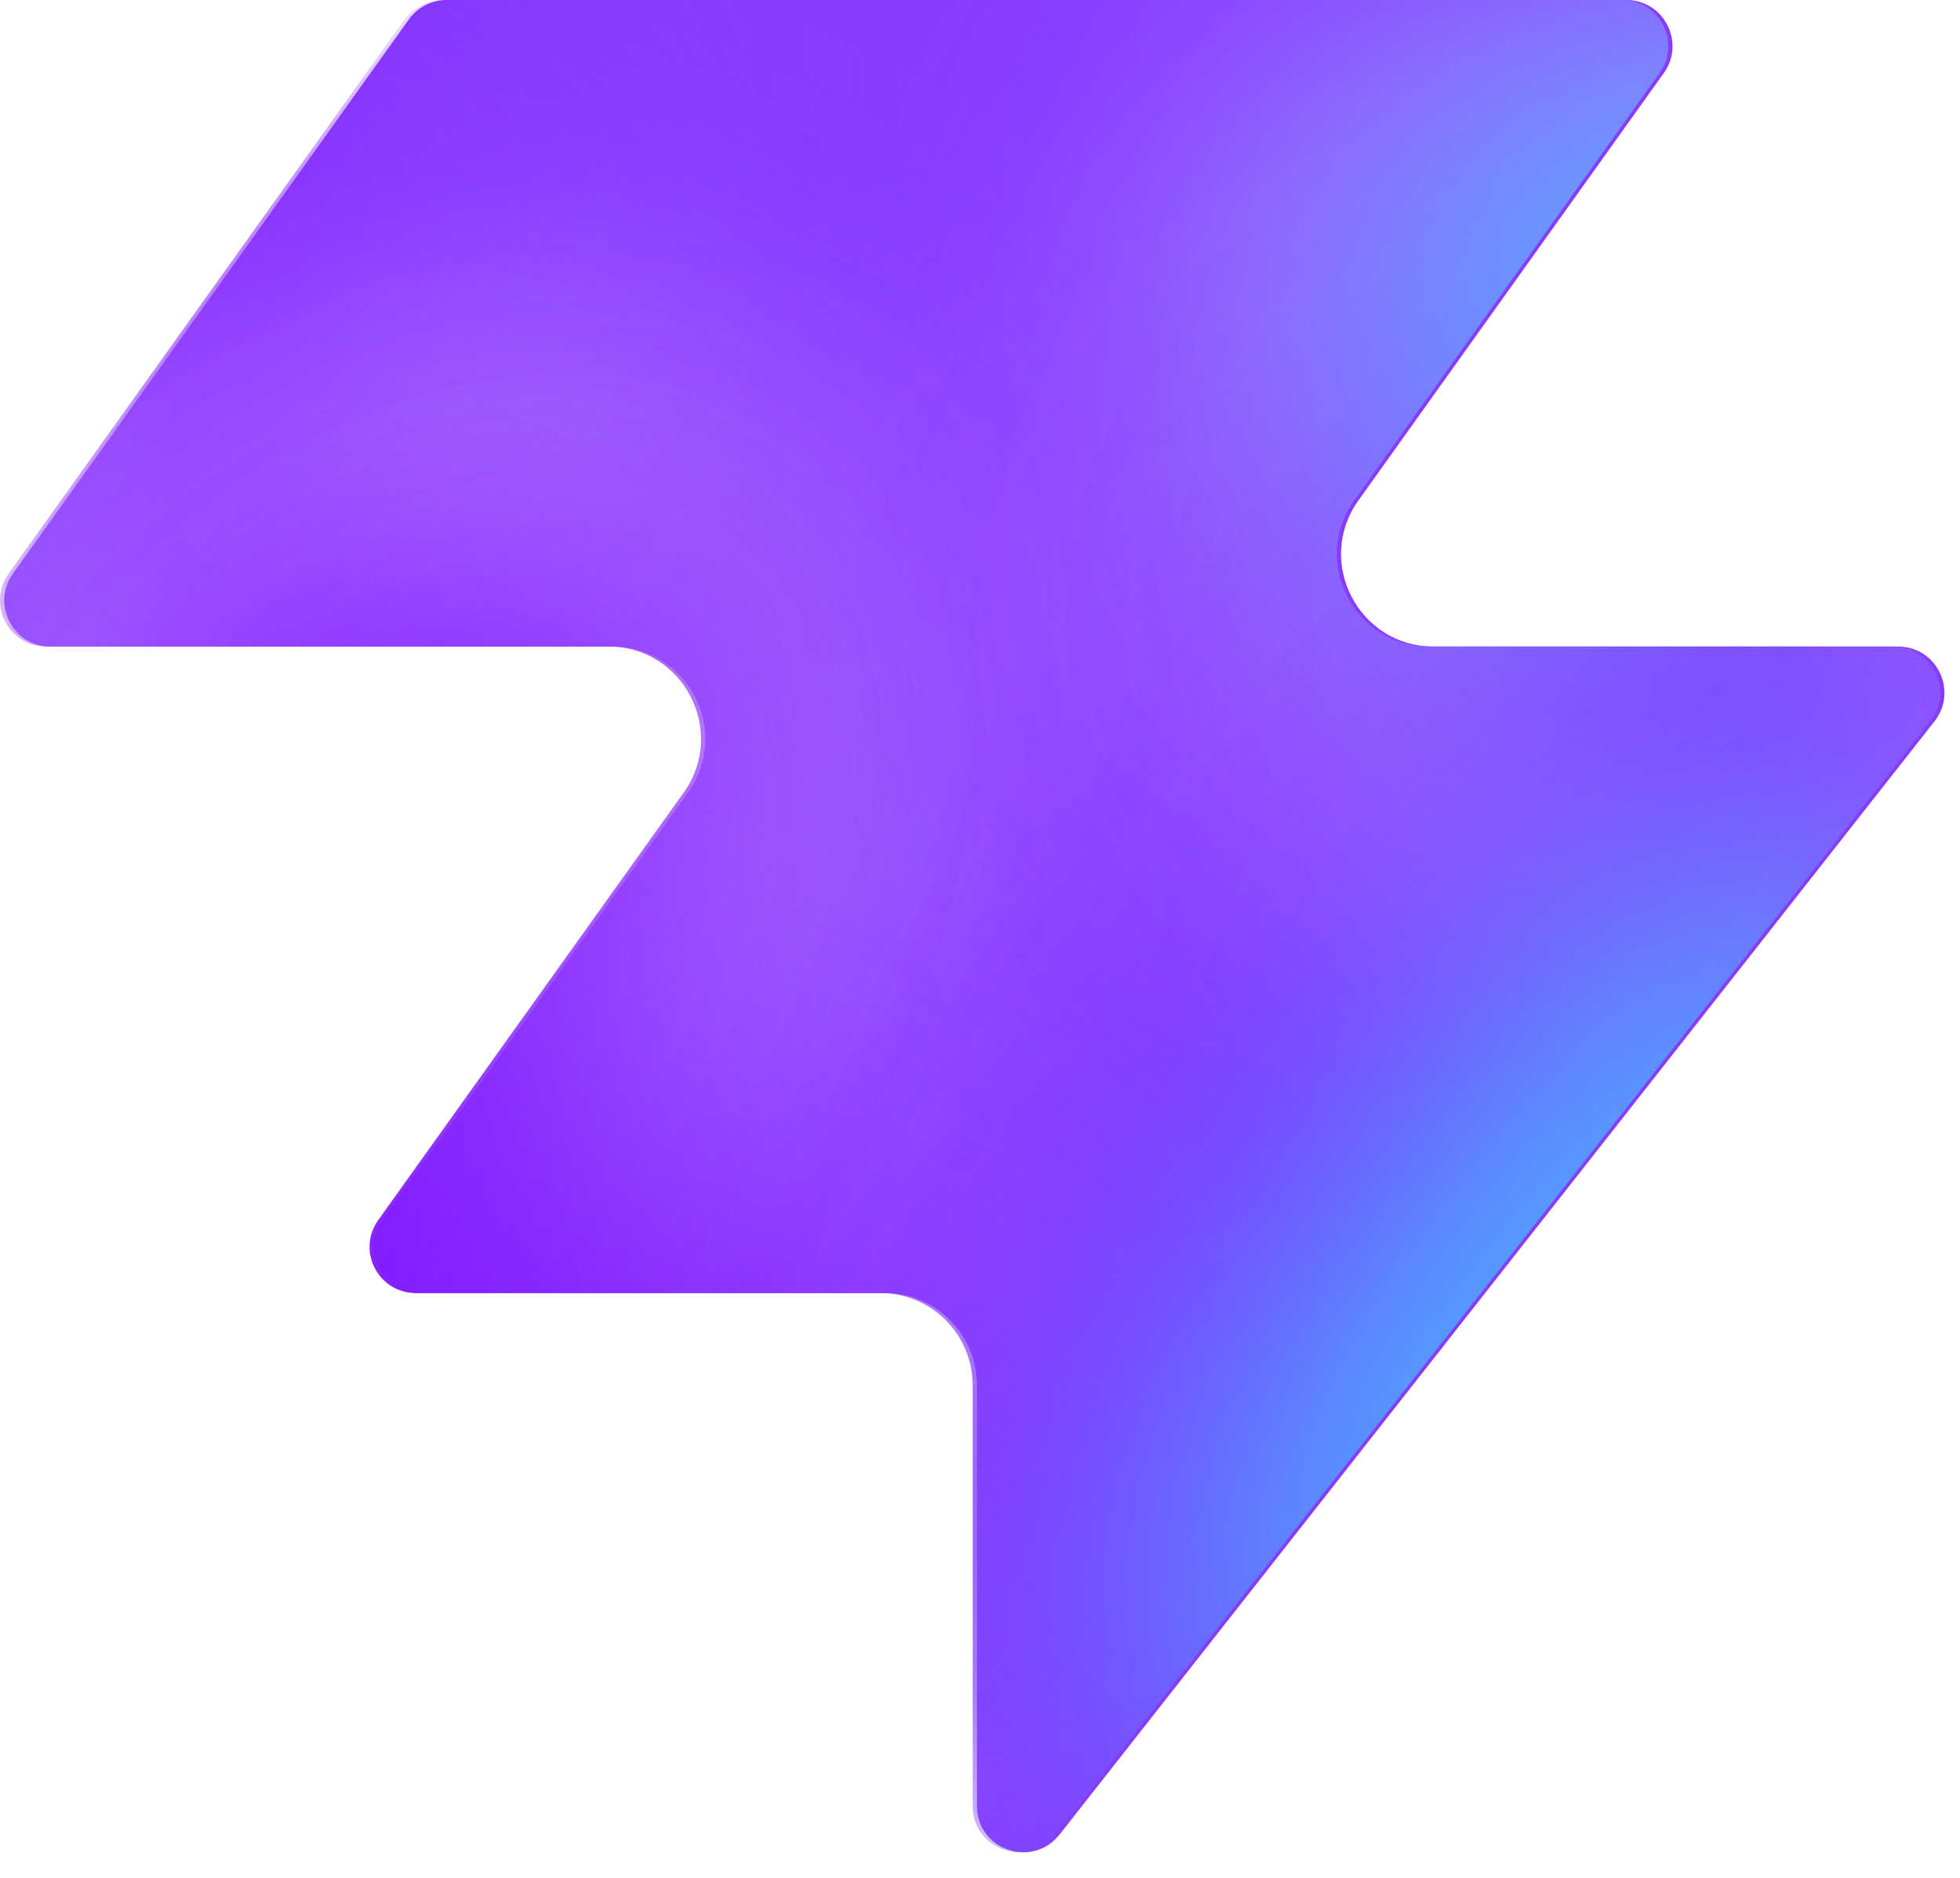
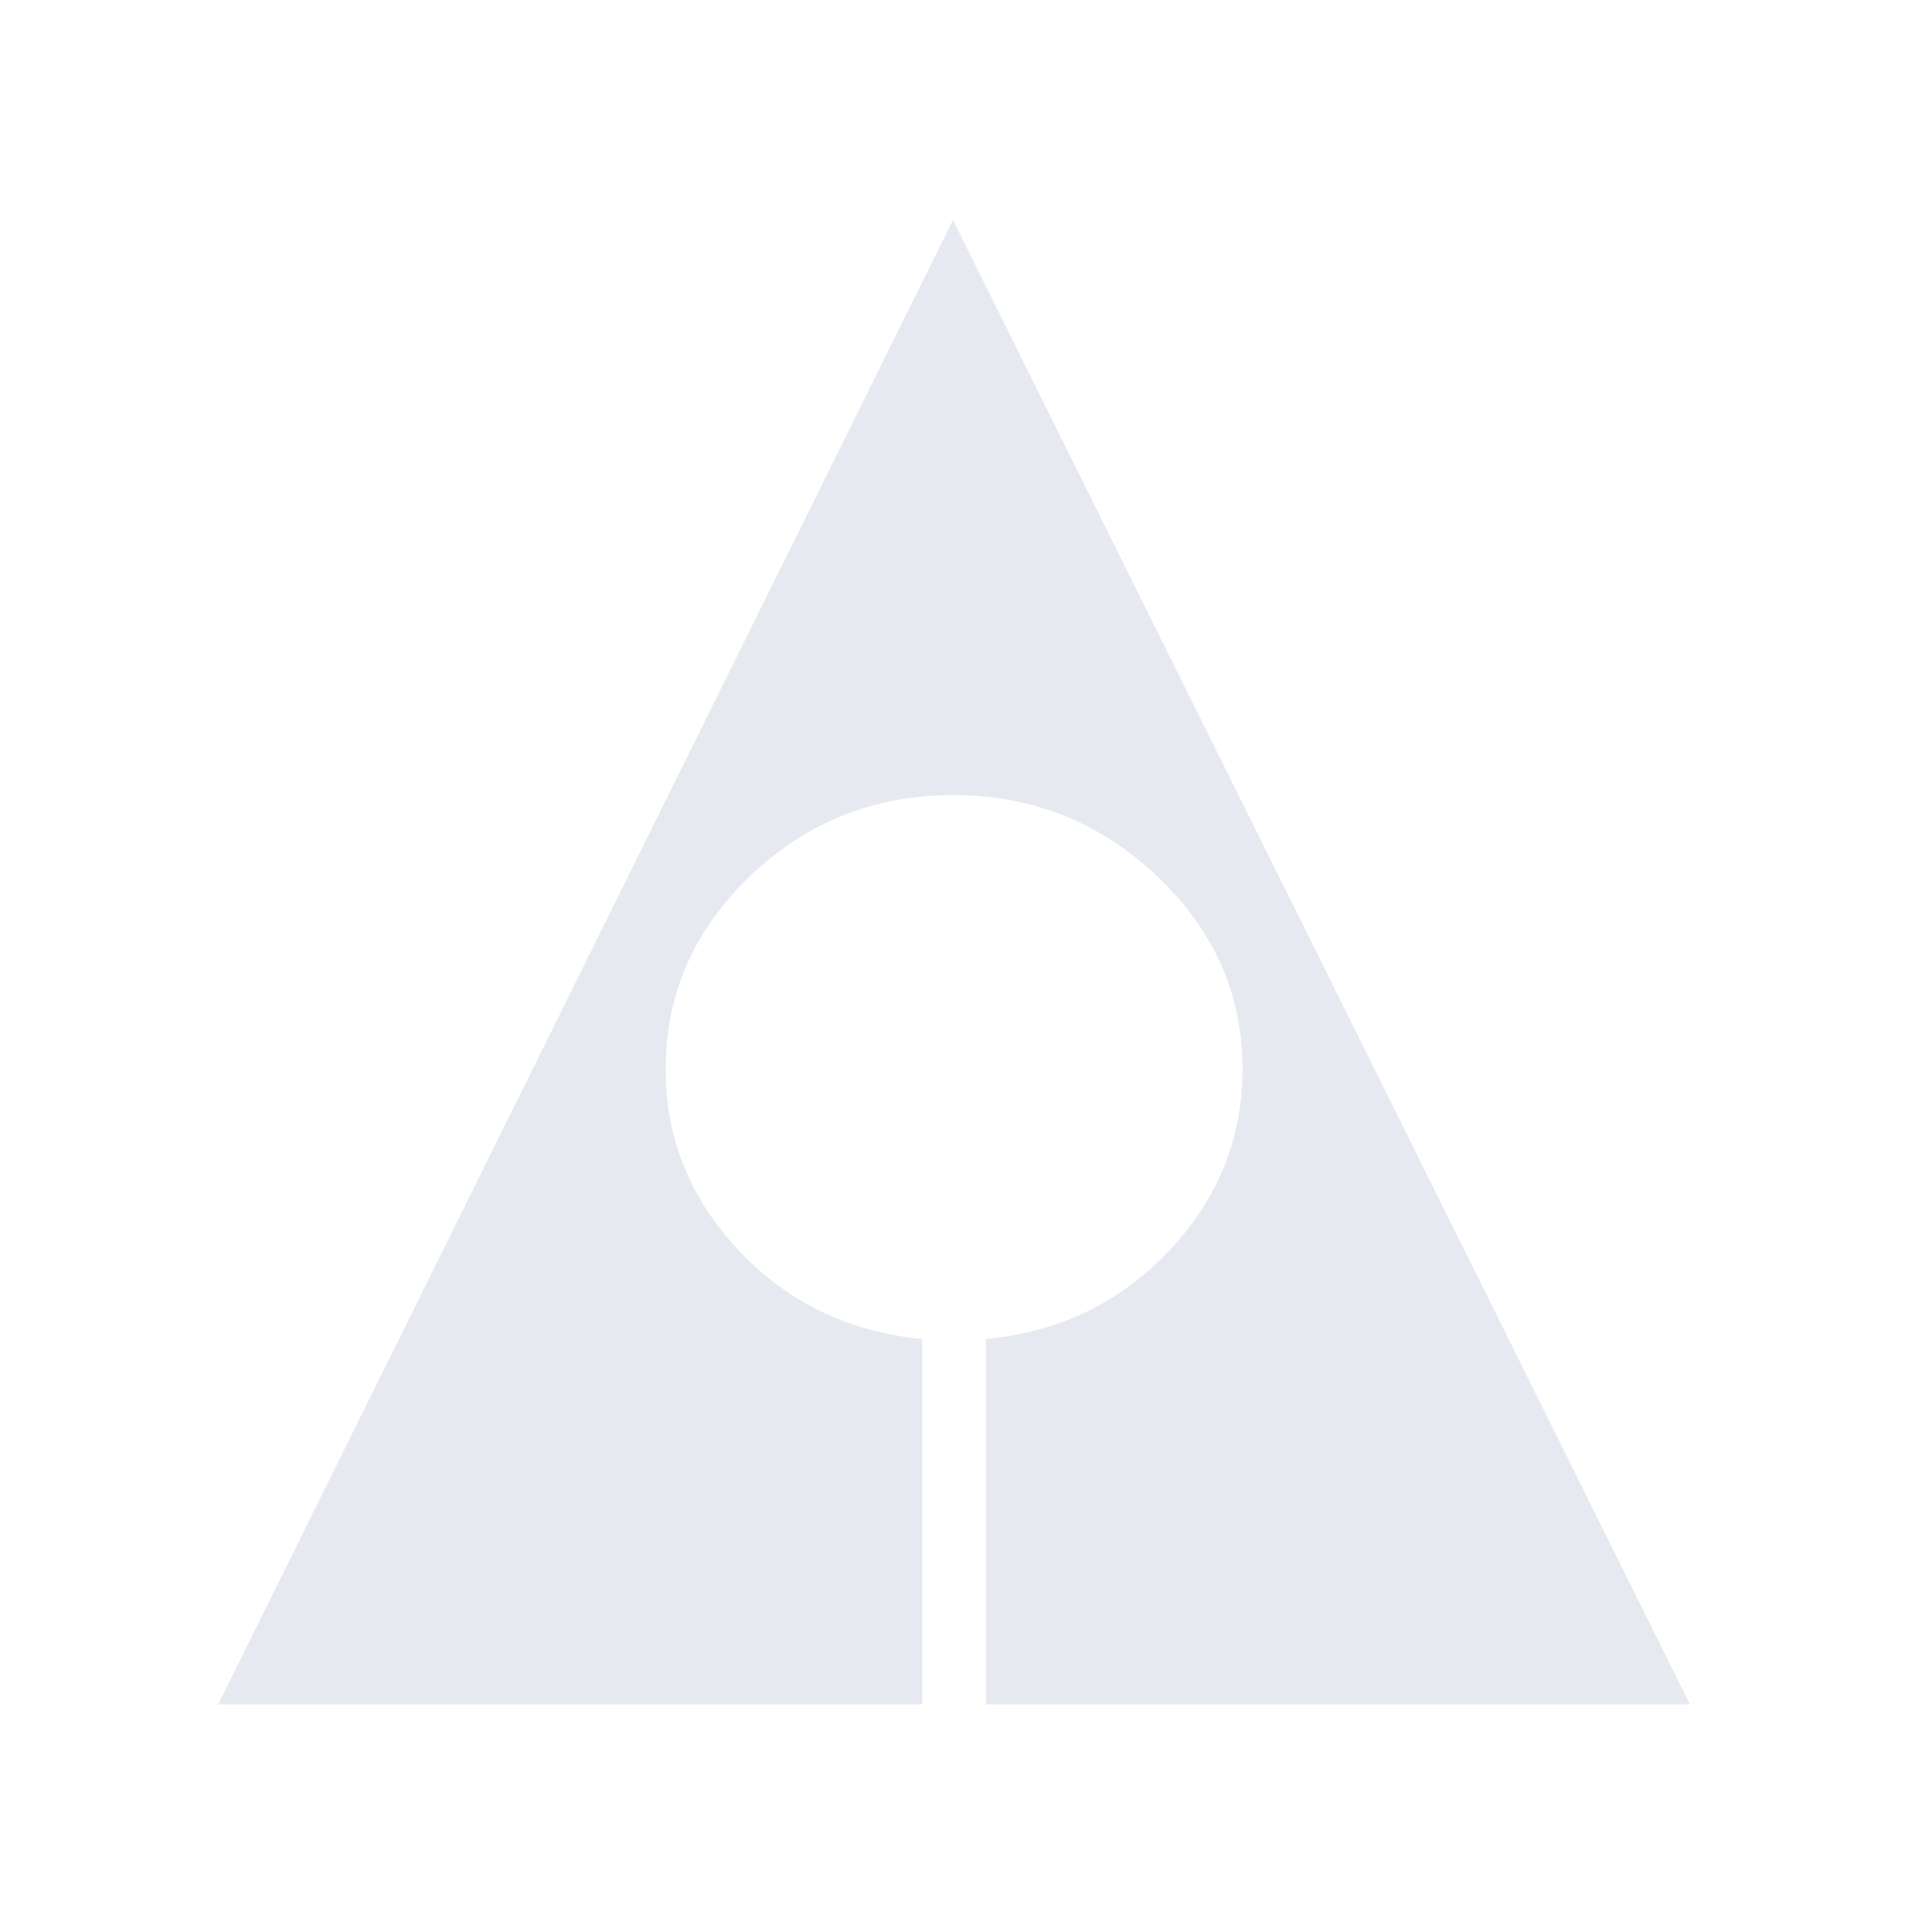
- <svg xmlns="http://www.w3.org/2000/svg" width="48" height="46" fill="none" viewBox="0 0 48 46">
-   <path fill="#863bff" d="M25.946 44.938c-.664.845-2.021.375-2.021-.698V33.937a2.26 2.26 0 0 0-2.262-2.262H10.287c-.92 0-1.456-1.04-.92-1.788l7.48-10.471c1.07-1.497 0-3.578-1.842-3.578H1.237c-.92 0-1.456-1.04-.92-1.788L10.013.474c.214-.297.556-.474.92-.474h28.894c.92 0 1.456 1.04.92 1.788l-7.48 10.471c-1.07 1.498 0 3.579 1.842 3.579h11.377c.943 0 1.473 1.088.89 1.83L25.947 44.94z" style="fill:#863bff;fill:color(display-p3 .525 .23 1);fill-opacity:1" />
-   <mask id="a" width="48" height="46" x="0" y="0" maskUnits="userSpaceOnUse" style="mask-type:alpha">
-     <path fill="#000" d="M25.842 44.938c-.664.844-2.021.375-2.021-.698V33.937a2.26 2.26 0 0 0-2.262-2.262H10.183c-.92 0-1.456-1.04-.92-1.788l7.48-10.471c1.07-1.498 0-3.579-1.842-3.579H1.133c-.92 0-1.456-1.04-.92-1.787L9.91.473c.214-.297.556-.474.92-.474h28.894c.92 0 1.456 1.04.92 1.788l-7.48 10.471c-1.07 1.498 0 3.578 1.842 3.578h11.377c.943 0 1.473 1.088.89 1.832L25.843 44.94z" style="fill:#000;fill-opacity:1" />
-   </mask>
-   <g mask="url(#a)">
-     <g filter="url(#b)">
-       <ellipse cx="5.508" cy="14.704" fill="#ede6ff" rx="5.508" ry="14.704" style="fill:#ede6ff;fill:color(display-p3 .927 .903 1);fill-opacity:1" transform="matrix(.00324 1 1 -.00324 -4.47 31.516)" />
-     </g>
-     <g filter="url(#c)">
-       <ellipse cx="10.399" cy="29.851" fill="#ede6ff" rx="10.399" ry="29.851" style="fill:#ede6ff;fill:color(display-p3 .927 .903 1);fill-opacity:1" transform="matrix(.00324 1 1 -.00324 -39.328 7.883)" />
-     </g>
-     <g filter="url(#d)">
-       <ellipse cx="5.508" cy="30.487" fill="#7e14ff" rx="5.508" ry="30.487" style="fill:#7e14ff;fill:color(display-p3 .492 .077 1);fill-opacity:1" transform="rotate(89.814 -25.913 -14.639)scale(1 -1)" />
-     </g>
-     <g filter="url(#e)">
-       <ellipse cx="5.508" cy="30.599" fill="#7e14ff" rx="5.508" ry="30.599" style="fill:#7e14ff;fill:color(display-p3 .492 .077 1);fill-opacity:1" transform="rotate(89.814 -32.644 -3.334)scale(1 -1)" />
-     </g>
-     <g filter="url(#f)">
-       <ellipse cx="5.508" cy="30.599" fill="#7e14ff" rx="5.508" ry="30.599" style="fill:#7e14ff;fill:color(display-p3 .492 .077 1);fill-opacity:1" transform="matrix(.00324 1 1 -.00324 -34.34 30.47)" />
-     </g>
-     <g filter="url(#g)">
-       <ellipse cx="14.072" cy="22.078" fill="#ede6ff" rx="14.072" ry="22.078" style="fill:#ede6ff;fill:color(display-p3 .927 .903 1);fill-opacity:1" transform="rotate(93.35 24.506 48.493)scale(-1 1)" />
-     </g>
-     <g filter="url(#h)">
-       <ellipse cx="3.47" cy="21.501" fill="#7e14ff" rx="3.47" ry="21.501" style="fill:#7e14ff;fill:color(display-p3 .492 .077 1);fill-opacity:1" transform="rotate(89.009 28.708 47.59)scale(-1 1)" />
-     </g>
-     <g filter="url(#i)">
-       <ellipse cx="3.47" cy="21.501" fill="#7e14ff" rx="3.47" ry="21.501" style="fill:#7e14ff;fill:color(display-p3 .492 .077 1);fill-opacity:1" transform="rotate(89.009 28.708 47.59)scale(-1 1)" />
-     </g>
-     <g filter="url(#j)">
-       <ellipse cx=".387" cy="8.972" fill="#7e14ff" rx="4.407" ry="29.108" style="fill:#7e14ff;fill:color(display-p3 .492 .077 1);fill-opacity:1" transform="rotate(39.51 .387 8.972)" />
-     </g>
-     <g filter="url(#k)">
-       <ellipse cx="47.523" cy="-6.092" fill="#7e14ff" rx="4.407" ry="29.108" style="fill:#7e14ff;fill:color(display-p3 .492 .077 1);fill-opacity:1" transform="rotate(37.892 47.523 -6.092)" />
-     </g>
-     <g filter="url(#l)">
-       <ellipse cx="41.412" cy="6.333" fill="#47bfff" rx="5.971" ry="9.665" style="fill:#47bfff;fill:color(display-p3 .28 .748 1);fill-opacity:1" transform="rotate(37.892 41.412 6.333)" />
-     </g>
-     <g filter="url(#m)">
-       <ellipse cx="-1.879" cy="38.332" fill="#7e14ff" rx="4.407" ry="29.108" style="fill:#7e14ff;fill:color(display-p3 .492 .077 1);fill-opacity:1" transform="rotate(37.892 -1.88 38.332)" />
-     </g>
-     <g filter="url(#n)">
-       <ellipse cx="-1.879" cy="38.332" fill="#7e14ff" rx="4.407" ry="29.108" style="fill:#7e14ff;fill:color(display-p3 .492 .077 1);fill-opacity:1" transform="rotate(37.892 -1.88 38.332)" />
-     </g>
-     <g filter="url(#o)">
-       <ellipse cx="35.651" cy="29.907" fill="#7e14ff" rx="4.407" ry="29.108" style="fill:#7e14ff;fill:color(display-p3 .492 .077 1);fill-opacity:1" transform="rotate(37.892 35.651 29.907)" />
-     </g>
-     <g filter="url(#p)">
-       <ellipse cx="38.418" cy="32.4" fill="#47bfff" rx="5.971" ry="15.297" style="fill:#47bfff;fill:color(display-p3 .28 .748 1);fill-opacity:1" transform="rotate(37.892 38.418 32.4)" />
-     </g>
+ <svg xmlns="http://www.w3.org/2000/svg" width="100%" height="100%" viewBox="0 0 117 118" version="1.1" xml:space="preserve" style="fill-rule:evenodd;clip-rule:evenodd;stroke-linejoin:round;stroke-miterlimit:2;">
+   <g>
+     <rect x="0" y="0" width="116.532" height="117.54" style="fill:#0a0b10;fill-opacity:0;" />
+     <path d="M103.207,104.1l-42.999,0l0,-22.316c4.465,-0.423 8.193,-2.219 11.185,-5.389c2.992,-3.17 4.487,-6.868 4.487,-11.095c0,-4.565 -1.741,-8.495 -5.224,-11.792c-3.483,-3.297 -7.635,-4.945 -12.458,-4.945c-4.822,0 -8.953,1.648 -12.391,4.945c-3.438,3.297 -5.157,7.227 -5.157,11.792c0,4.227 1.496,7.925 4.487,11.095c2.992,3.17 6.72,4.966 11.185,5.389l0,22.316l-42.999,0l44.874,-90.66l45.008,90.66Z" style="fill:#e6e9f0;fill-rule:nonzero;" />
  </g>
-   <defs>
-     <filter id="b" width="60.045" height="41.654" x="-19.77" y="16.149" color-interpolation-filters="sRGB" filterUnits="userSpaceOnUse">
-       <feFlood flood-opacity="0" result="BackgroundImageFix" />
-       <feBlend in="SourceGraphic" in2="BackgroundImageFix" result="shape" />
-       <feGaussianBlur result="effect1_foregroundBlur_2002_17158" stdDeviation="7.659" />
-     </filter>
-     <filter id="c" width="90.34" height="51.437" x="-54.613" y="-7.533" color-interpolation-filters="sRGB" filterUnits="userSpaceOnUse">
-       <feFlood flood-opacity="0" result="BackgroundImageFix" />
-       <feBlend in="SourceGraphic" in2="BackgroundImageFix" result="shape" />
-       <feGaussianBlur result="effect1_foregroundBlur_2002_17158" stdDeviation="7.659" />
-     </filter>
-     <filter id="d" width="79.355" height="29.4" x="-49.64" y="2.03" color-interpolation-filters="sRGB" filterUnits="userSpaceOnUse">
-       <feFlood flood-opacity="0" result="BackgroundImageFix" />
-       <feBlend in="SourceGraphic" in2="BackgroundImageFix" result="shape" />
-       <feGaussianBlur result="effect1_foregroundBlur_2002_17158" stdDeviation="4.596" />
-     </filter>
-     <filter id="e" width="79.579" height="29.4" x="-45.045" y="20.029" color-interpolation-filters="sRGB" filterUnits="userSpaceOnUse">
-       <feFlood flood-opacity="0" result="BackgroundImageFix" />
-       <feBlend in="SourceGraphic" in2="BackgroundImageFix" result="shape" />
-       <feGaussianBlur result="effect1_foregroundBlur_2002_17158" stdDeviation="4.596" />
-     </filter>
-     <filter id="f" width="79.579" height="29.4" x="-43.513" y="21.178" color-interpolation-filters="sRGB" filterUnits="userSpaceOnUse">
-       <feFlood flood-opacity="0" result="BackgroundImageFix" />
-       <feBlend in="SourceGraphic" in2="BackgroundImageFix" result="shape" />
-       <feGaussianBlur result="effect1_foregroundBlur_2002_17158" stdDeviation="4.596" />
-     </filter>
-     <filter id="g" width="74.749" height="58.852" x="15.756" y="-17.901" color-interpolation-filters="sRGB" filterUnits="userSpaceOnUse">
-       <feFlood flood-opacity="0" result="BackgroundImageFix" />
-       <feBlend in="SourceGraphic" in2="BackgroundImageFix" result="shape" />
-       <feGaussianBlur result="effect1_foregroundBlur_2002_17158" stdDeviation="7.659" />
-     </filter>
-     <filter id="h" width="61.377" height="25.362" x="23.548" y="2.284" color-interpolation-filters="sRGB" filterUnits="userSpaceOnUse">
-       <feFlood flood-opacity="0" result="BackgroundImageFix" />
-       <feBlend in="SourceGraphic" in2="BackgroundImageFix" result="shape" />
-       <feGaussianBlur result="effect1_foregroundBlur_2002_17158" stdDeviation="4.596" />
-     </filter>
-     <filter id="i" width="61.377" height="25.362" x="23.548" y="2.284" color-interpolation-filters="sRGB" filterUnits="userSpaceOnUse">
-       <feFlood flood-opacity="0" result="BackgroundImageFix" />
-       <feBlend in="SourceGraphic" in2="BackgroundImageFix" result="shape" />
-       <feGaussianBlur result="effect1_foregroundBlur_2002_17158" stdDeviation="4.596" />
-     </filter>
-     <filter id="j" width="56.045" height="63.649" x="-27.636" y="-22.853" color-interpolation-filters="sRGB" filterUnits="userSpaceOnUse">
-       <feFlood flood-opacity="0" result="BackgroundImageFix" />
-       <feBlend in="SourceGraphic" in2="BackgroundImageFix" result="shape" />
-       <feGaussianBlur result="effect1_foregroundBlur_2002_17158" stdDeviation="4.596" />
-     </filter>
-     <filter id="k" width="54.814" height="64.646" x="20.116" y="-38.415" color-interpolation-filters="sRGB" filterUnits="userSpaceOnUse">
-       <feFlood flood-opacity="0" result="BackgroundImageFix" />
-       <feBlend in="SourceGraphic" in2="BackgroundImageFix" result="shape" />
-       <feGaussianBlur result="effect1_foregroundBlur_2002_17158" stdDeviation="4.596" />
-     </filter>
-     <filter id="l" width="33.541" height="35.313" x="24.641" y="-11.323" color-interpolation-filters="sRGB" filterUnits="userSpaceOnUse">
-       <feFlood flood-opacity="0" result="BackgroundImageFix" />
-       <feBlend in="SourceGraphic" in2="BackgroundImageFix" result="shape" />
-       <feGaussianBlur result="effect1_foregroundBlur_2002_17158" stdDeviation="4.596" />
-     </filter>
-     <filter id="m" width="54.814" height="64.646" x="-29.286" y="6.009" color-interpolation-filters="sRGB" filterUnits="userSpaceOnUse">
-       <feFlood flood-opacity="0" result="BackgroundImageFix" />
-       <feBlend in="SourceGraphic" in2="BackgroundImageFix" result="shape" />
-       <feGaussianBlur result="effect1_foregroundBlur_2002_17158" stdDeviation="4.596" />
-     </filter>
-     <filter id="n" width="54.814" height="64.646" x="-29.286" y="6.009" color-interpolation-filters="sRGB" filterUnits="userSpaceOnUse">
-       <feFlood flood-opacity="0" result="BackgroundImageFix" />
-       <feBlend in="SourceGraphic" in2="BackgroundImageFix" result="shape" />
-       <feGaussianBlur result="effect1_foregroundBlur_2002_17158" stdDeviation="4.596" />
-     </filter>
-     <filter id="o" width="54.814" height="64.646" x="8.244" y="-2.416" color-interpolation-filters="sRGB" filterUnits="userSpaceOnUse">
-       <feFlood flood-opacity="0" result="BackgroundImageFix" />
-       <feBlend in="SourceGraphic" in2="BackgroundImageFix" result="shape" />
-       <feGaussianBlur result="effect1_foregroundBlur_2002_17158" stdDeviation="4.596" />
-     </filter>
-     <filter id="p" width="39.409" height="43.623" x="18.713" y="10.588" color-interpolation-filters="sRGB" filterUnits="userSpaceOnUse">
-       <feFlood flood-opacity="0" result="BackgroundImageFix" />
-       <feBlend in="SourceGraphic" in2="BackgroundImageFix" result="shape" />
-       <feGaussianBlur result="effect1_foregroundBlur_2002_17158" stdDeviation="4.596" />
-     </filter>
-   </defs>
</svg>
